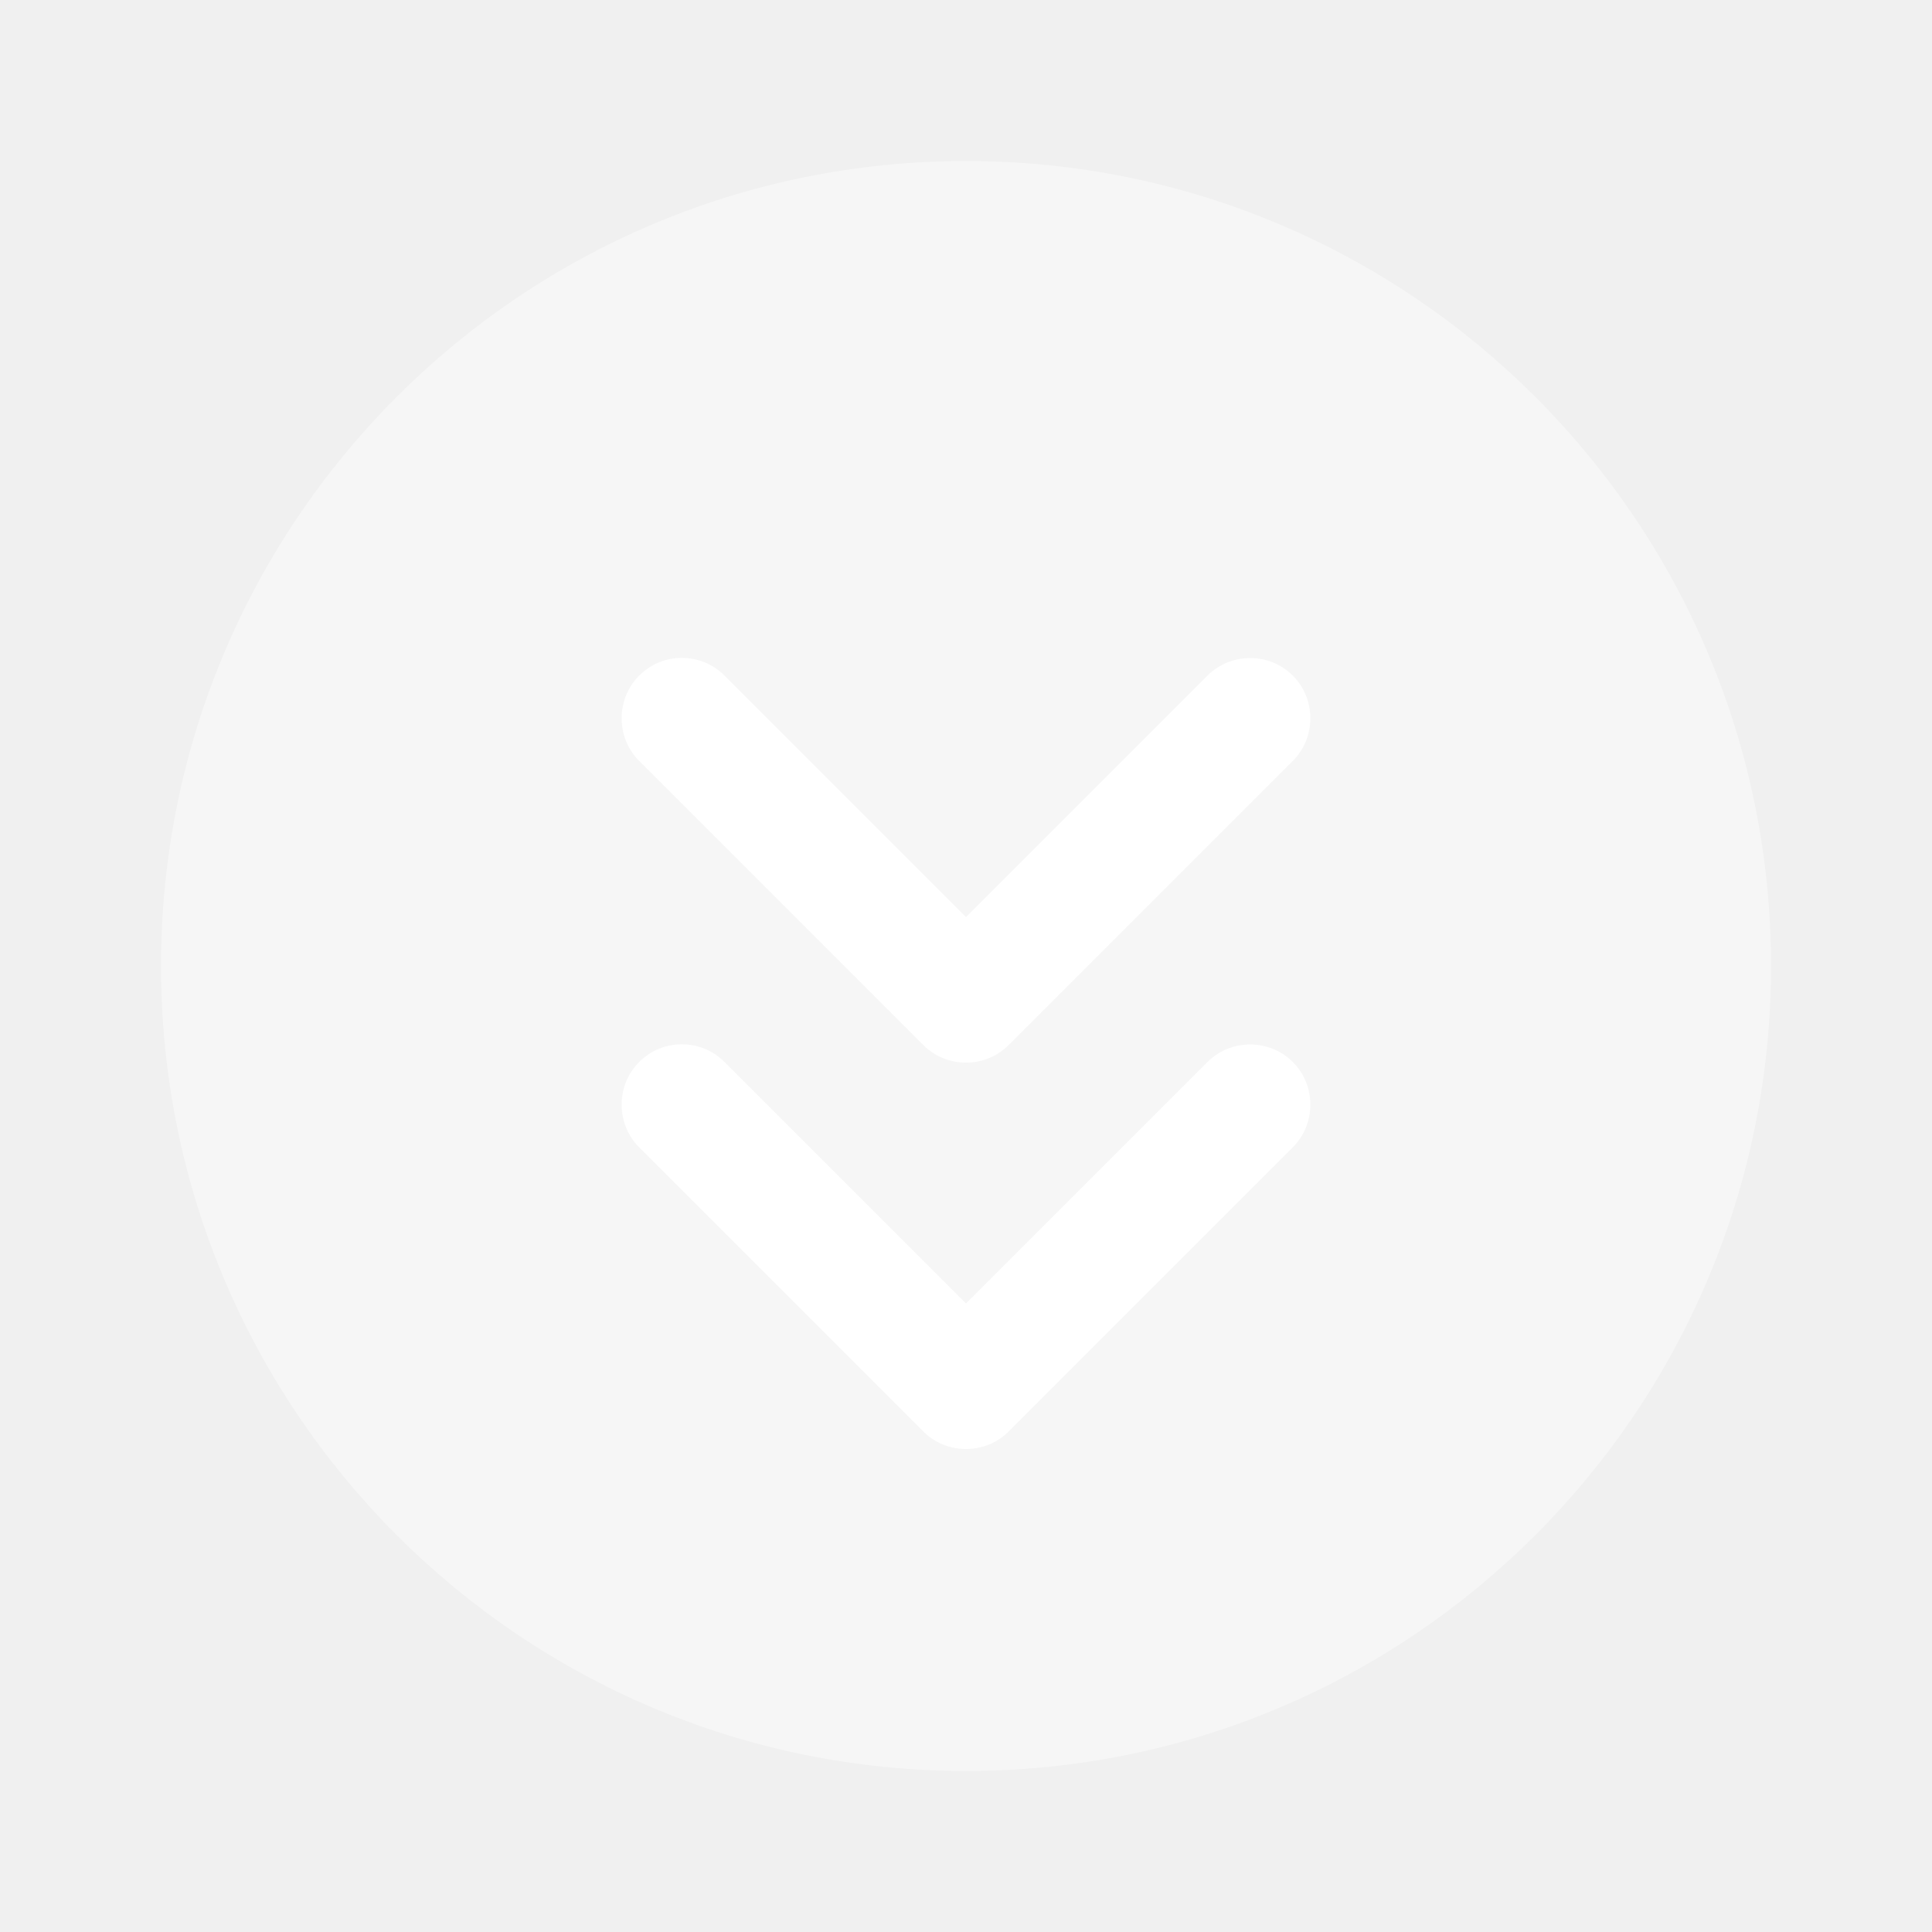
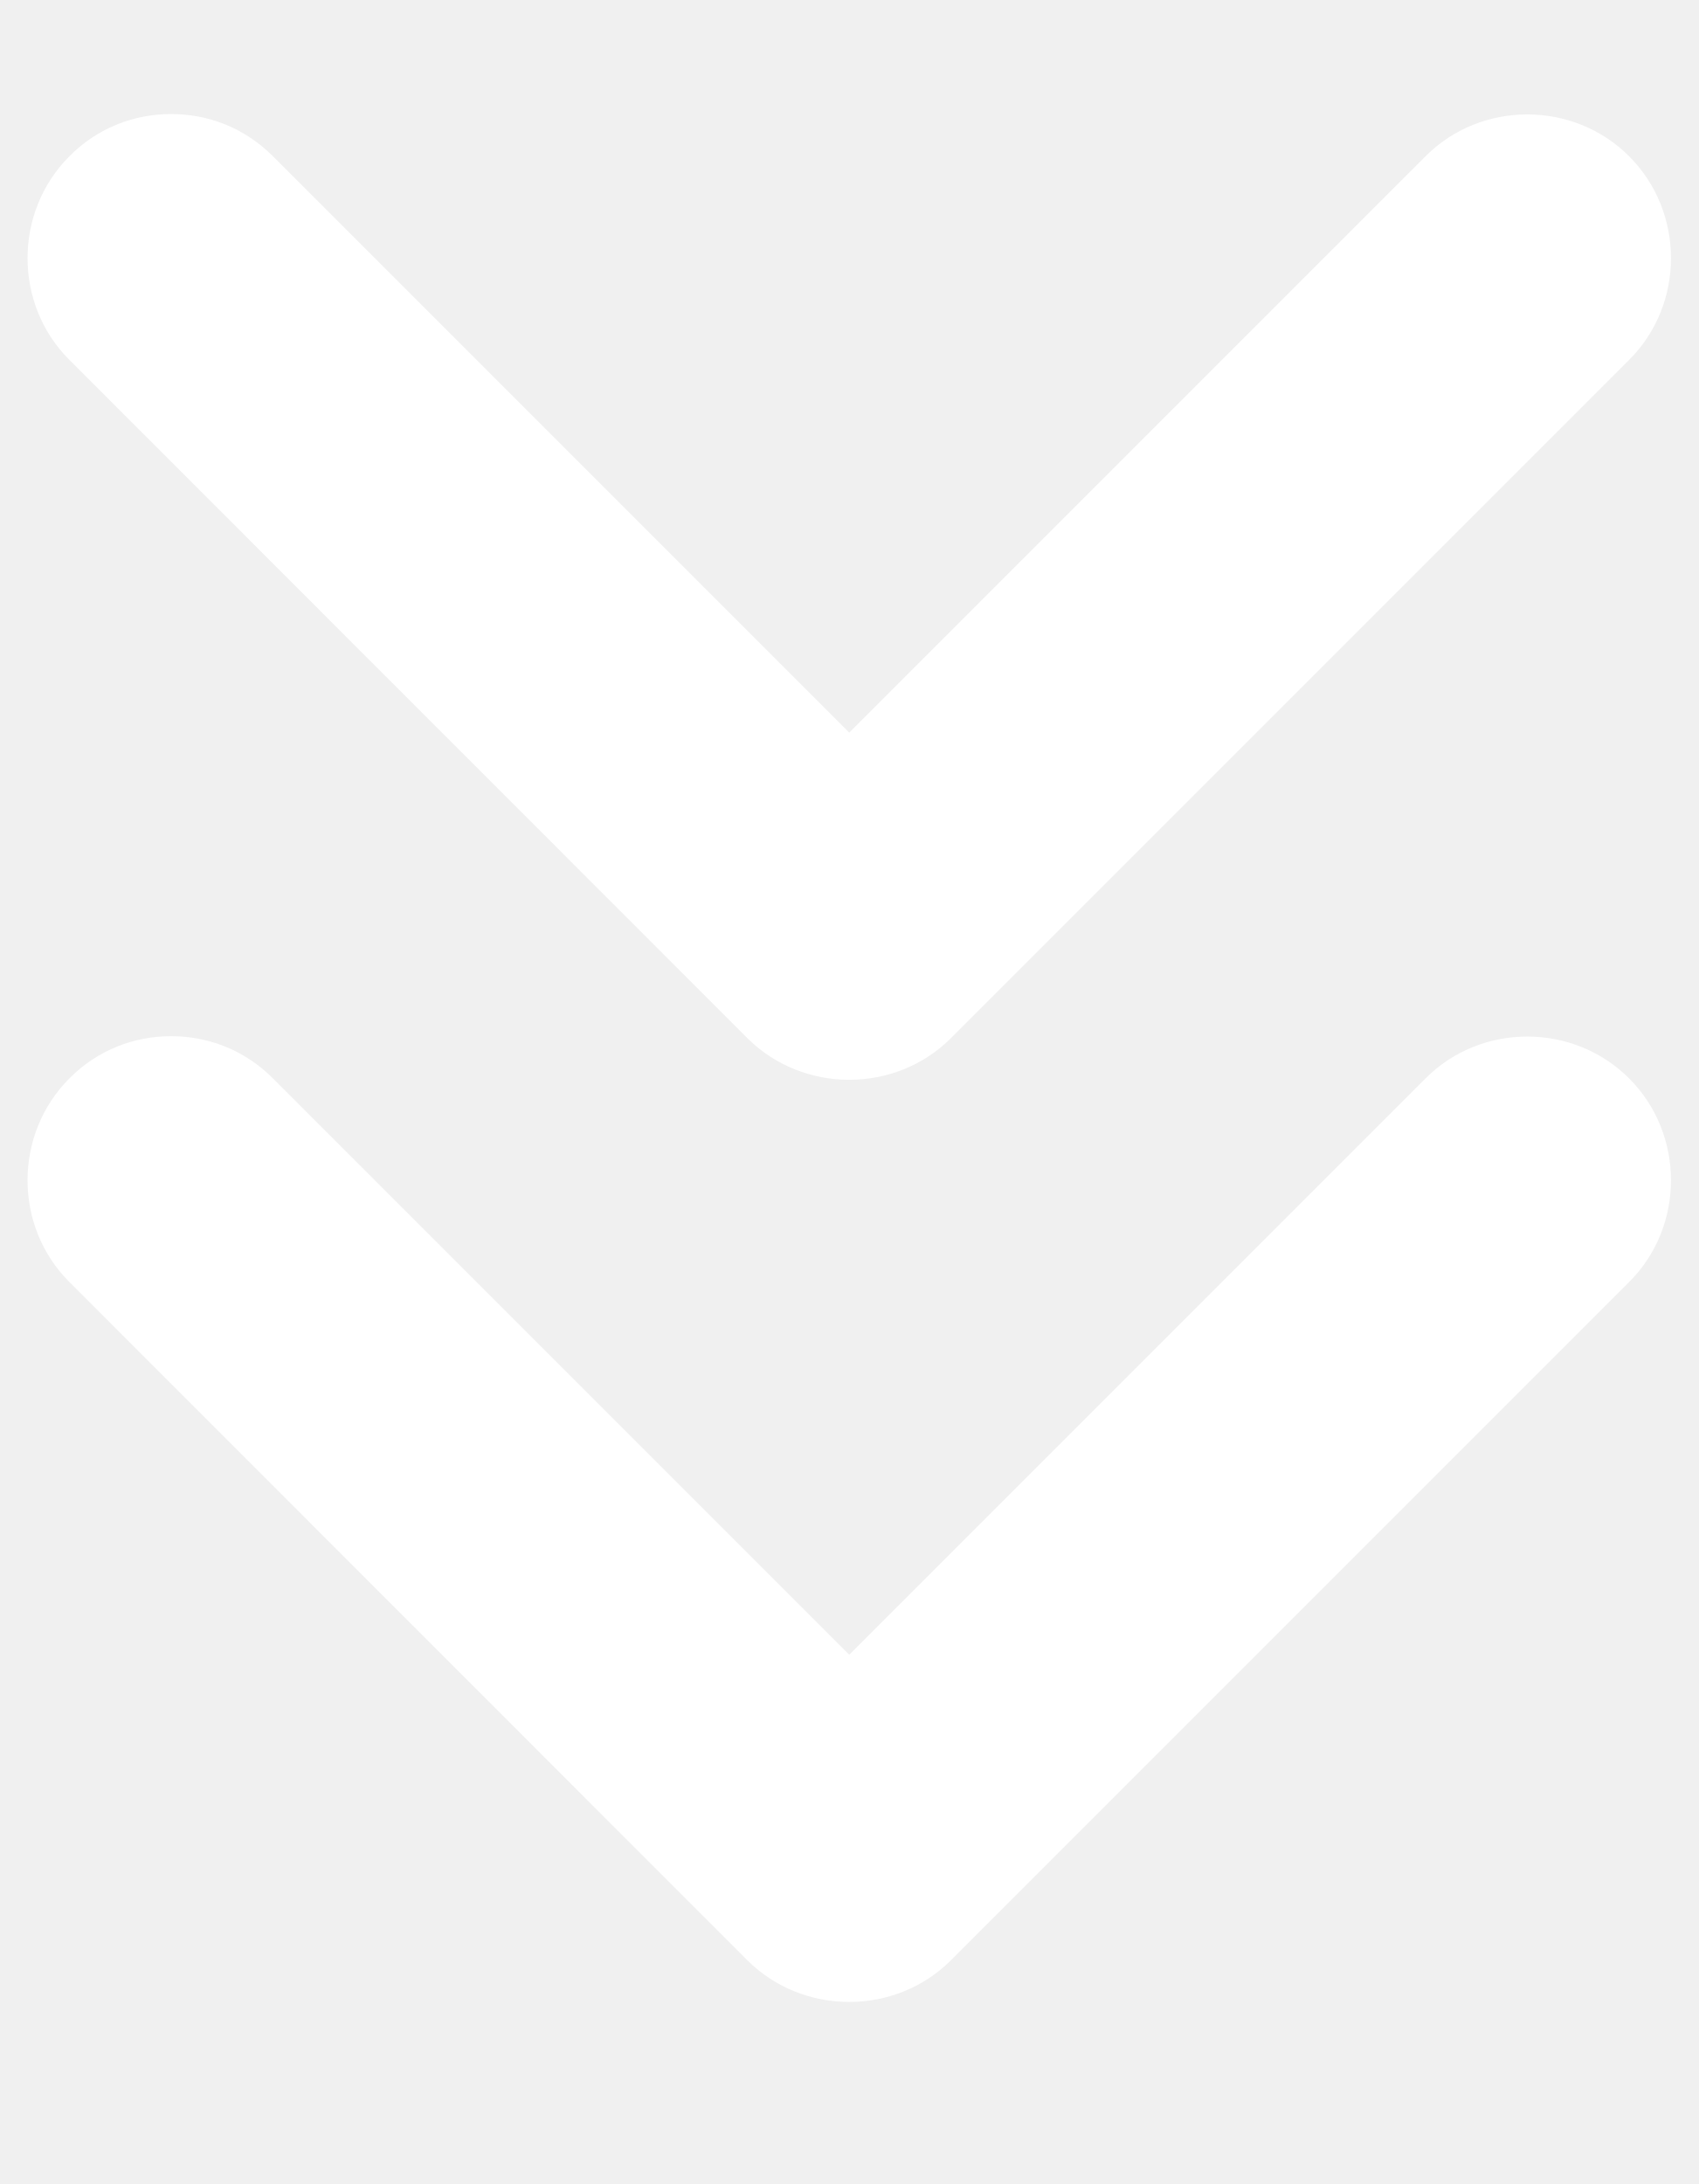
- <svg xmlns="http://www.w3.org/2000/svg" width="32" height="32" viewBox="0 0 32 32" fill="none">
-   <path opacity="0.4" d="M16 2.667C8.636 2.667 2.667 8.636 2.667 16C2.667 23.364 8.636 29.333 16 29.333C23.364 29.333 29.334 23.364 29.334 16C29.334 8.636 23.364 2.667 16 2.667Z" fill="white" />
-   <path d="M11.293 17.297C11.546 17.297 11.8 17.39 12 17.59L16 21.59L20 17.59C20.387 17.203 21.026 17.203 21.413 17.59C21.8 17.977 21.8 18.617 21.413 19.003L16.706 23.71C16.32 24.097 15.68 24.097 15.293 23.71L10.586 19.003C10.2 18.617 10.2 17.977 10.586 17.59C10.787 17.39 11.04 17.297 11.293 17.297Z" fill="white" />
-   <path d="M11.293 10.897C11.546 10.897 11.8 10.99 12 11.19L16 15.19L20 11.19C20.387 10.803 21.026 10.803 21.413 11.19C21.8 11.577 21.8 12.217 21.413 12.603L16.706 17.31C16.32 17.697 15.68 17.697 15.293 17.31L10.586 12.603C10.2 12.217 10.2 11.577 10.586 11.19C10.787 10.99 11.04 10.897 11.293 10.897Z" fill="white" />
+ <svg xmlns="http://www.w3.org/2000/svg" width="7" height="9" viewBox="0 0 7 9" fill="none">
+   <path d="M0.705 4.27C0.856 4.27 1.006 4.325 1.125 4.444L3.5 6.819L5.875 4.444C6.104 4.214 6.484 4.214 6.714 4.444C6.944 4.674 6.944 5.054 6.714 5.283L3.919 8.078C3.69 8.307 3.31 8.307 3.08 8.078L0.286 5.283C0.056 5.054 0.056 4.674 0.286 4.444C0.404 4.325 0.555 4.27 0.705 4.27Z" fill="white" />
+   <path d="M0.705 0.47C0.856 0.47 1.006 0.525 1.125 0.644L3.5 3.019L5.875 0.644C6.104 0.414 6.484 0.414 6.714 0.644C6.944 0.874 6.944 1.254 6.714 1.483L3.919 4.278C3.69 4.507 3.31 4.507 3.08 4.278L0.286 1.483C0.056 1.254 0.056 0.874 0.286 0.644C0.404 0.525 0.555 0.47 0.705 0.47Z" fill="white" />
</svg>
